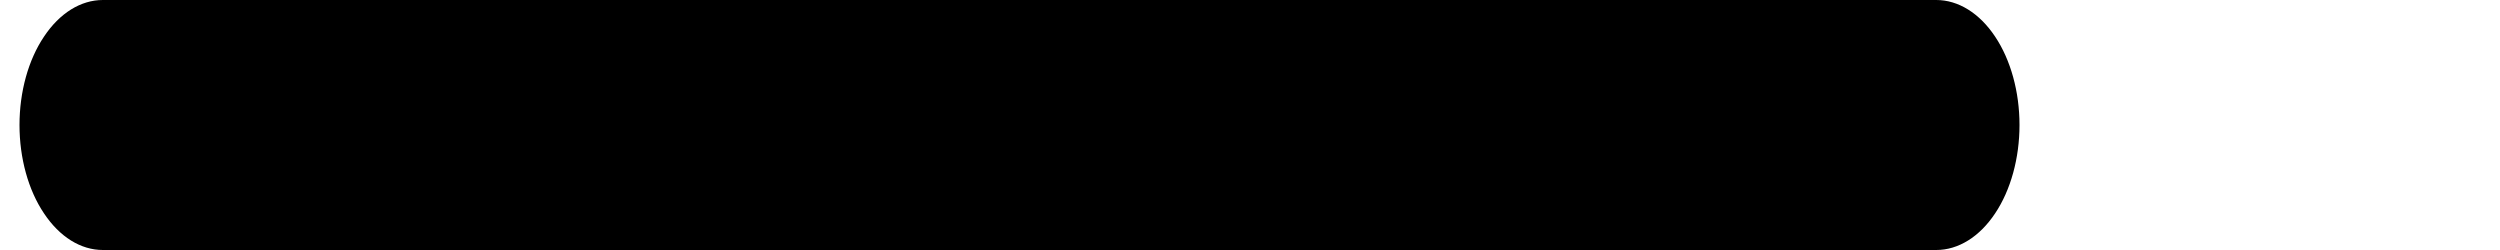
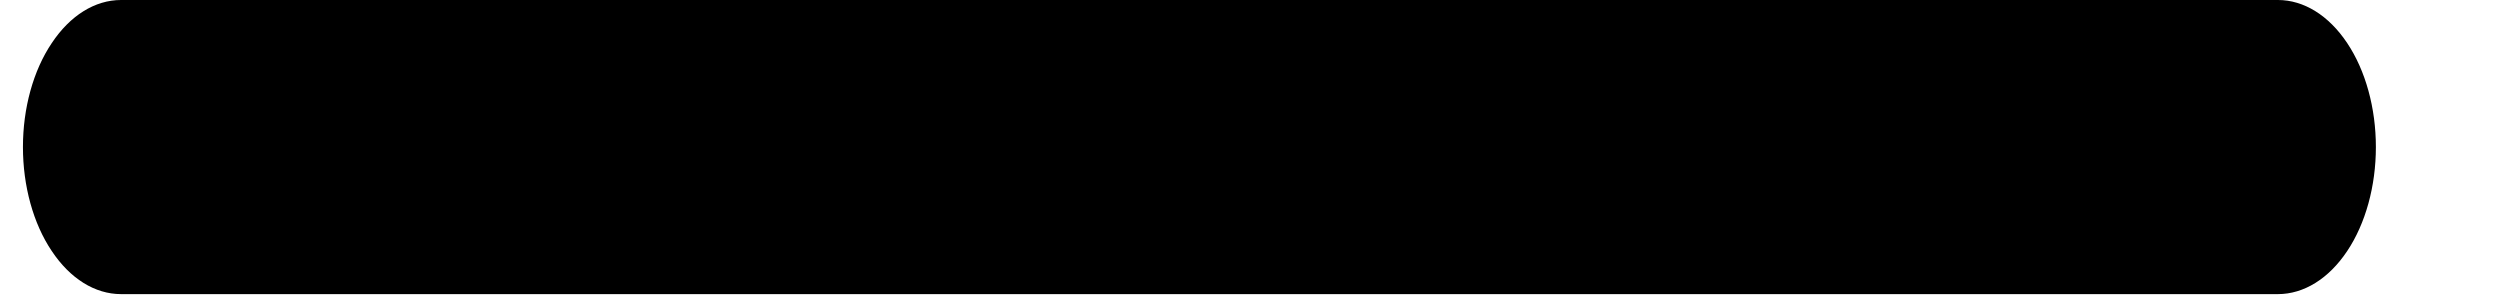
- <svg xmlns="http://www.w3.org/2000/svg" width="20" height="2" viewBox="0 0 20 2" fill="none">
+ <svg xmlns="http://www.w3.org/2000/svg" width="17" height="2" viewBox="0 0 17 2" fill="none">
  <path d="M0.823 2H15.49C15.666 2 15.836 1.895 15.961 1.707C16.086 1.52 16.156 1.265 16.156 1C16.156 0.735 16.086 0.48 15.961 0.293C15.836 0.105 15.666 0 15.49 0H0.823C0.646 0 0.477 0.105 0.352 0.293C0.226 0.48 0.156 0.735 0.156 1C0.156 1.265 0.226 1.52 0.352 1.707C0.477 1.895 0.646 2 0.823 2Z" fill="black" />
</svg>
